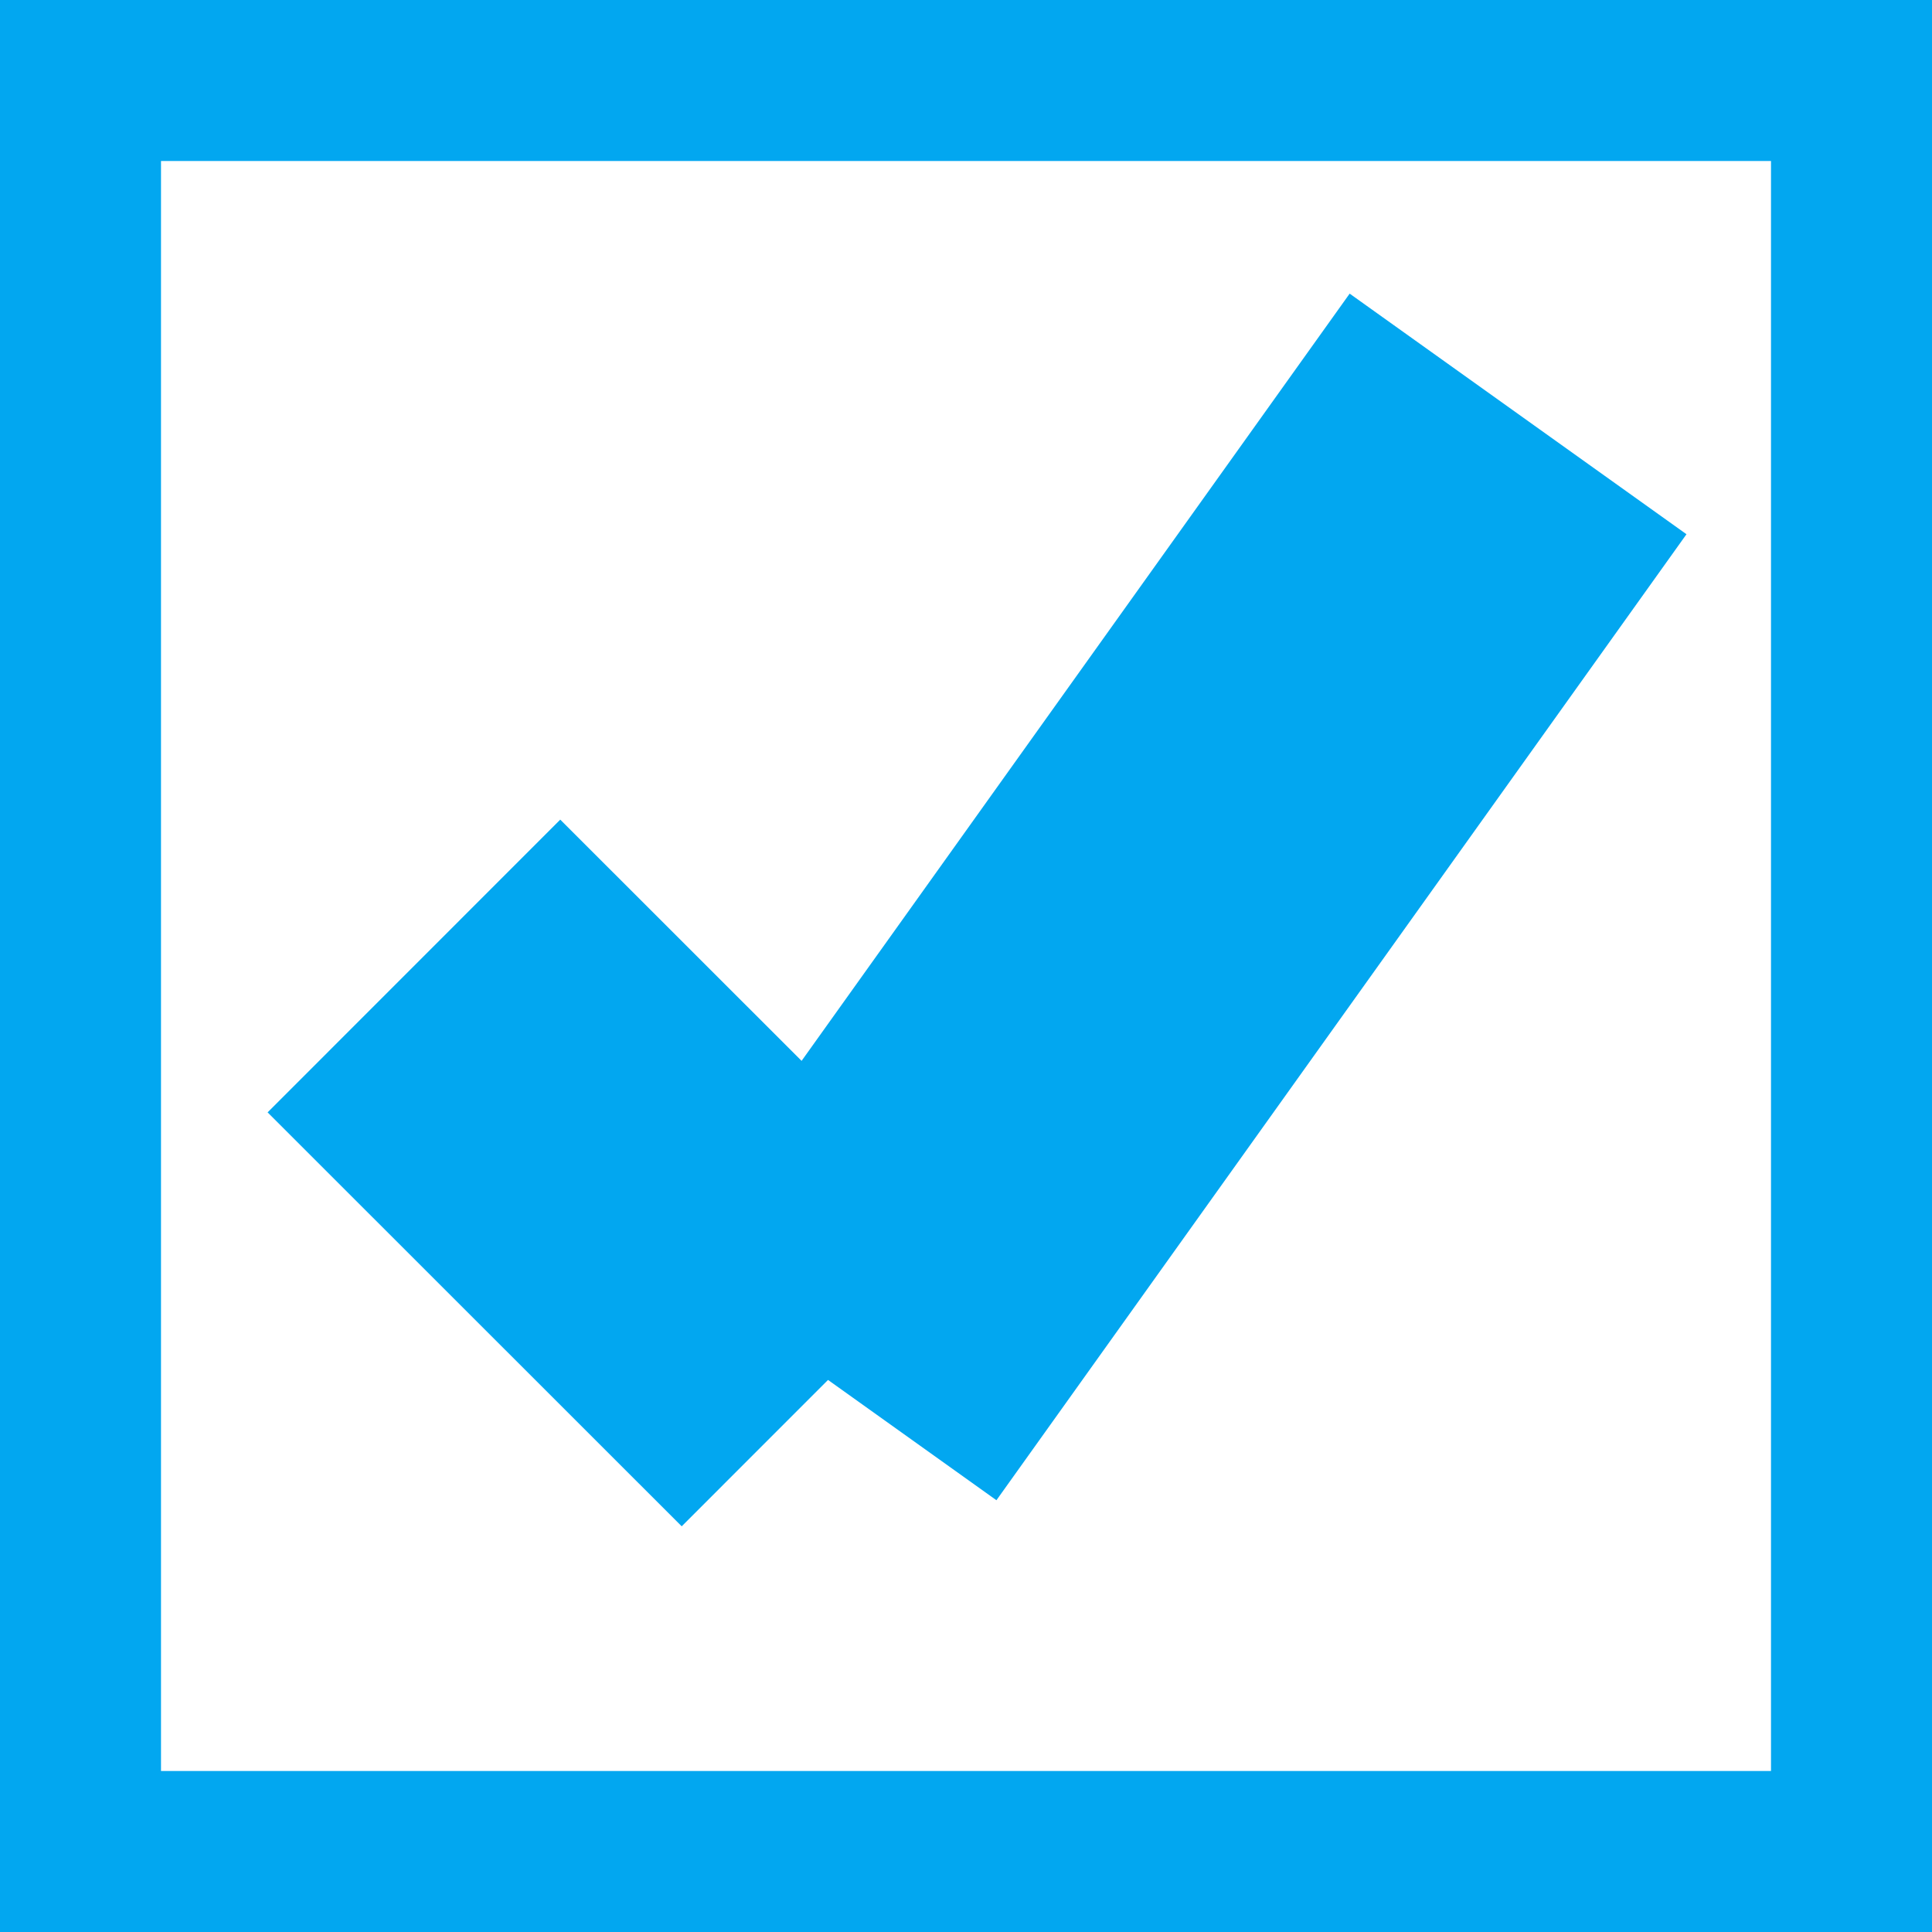
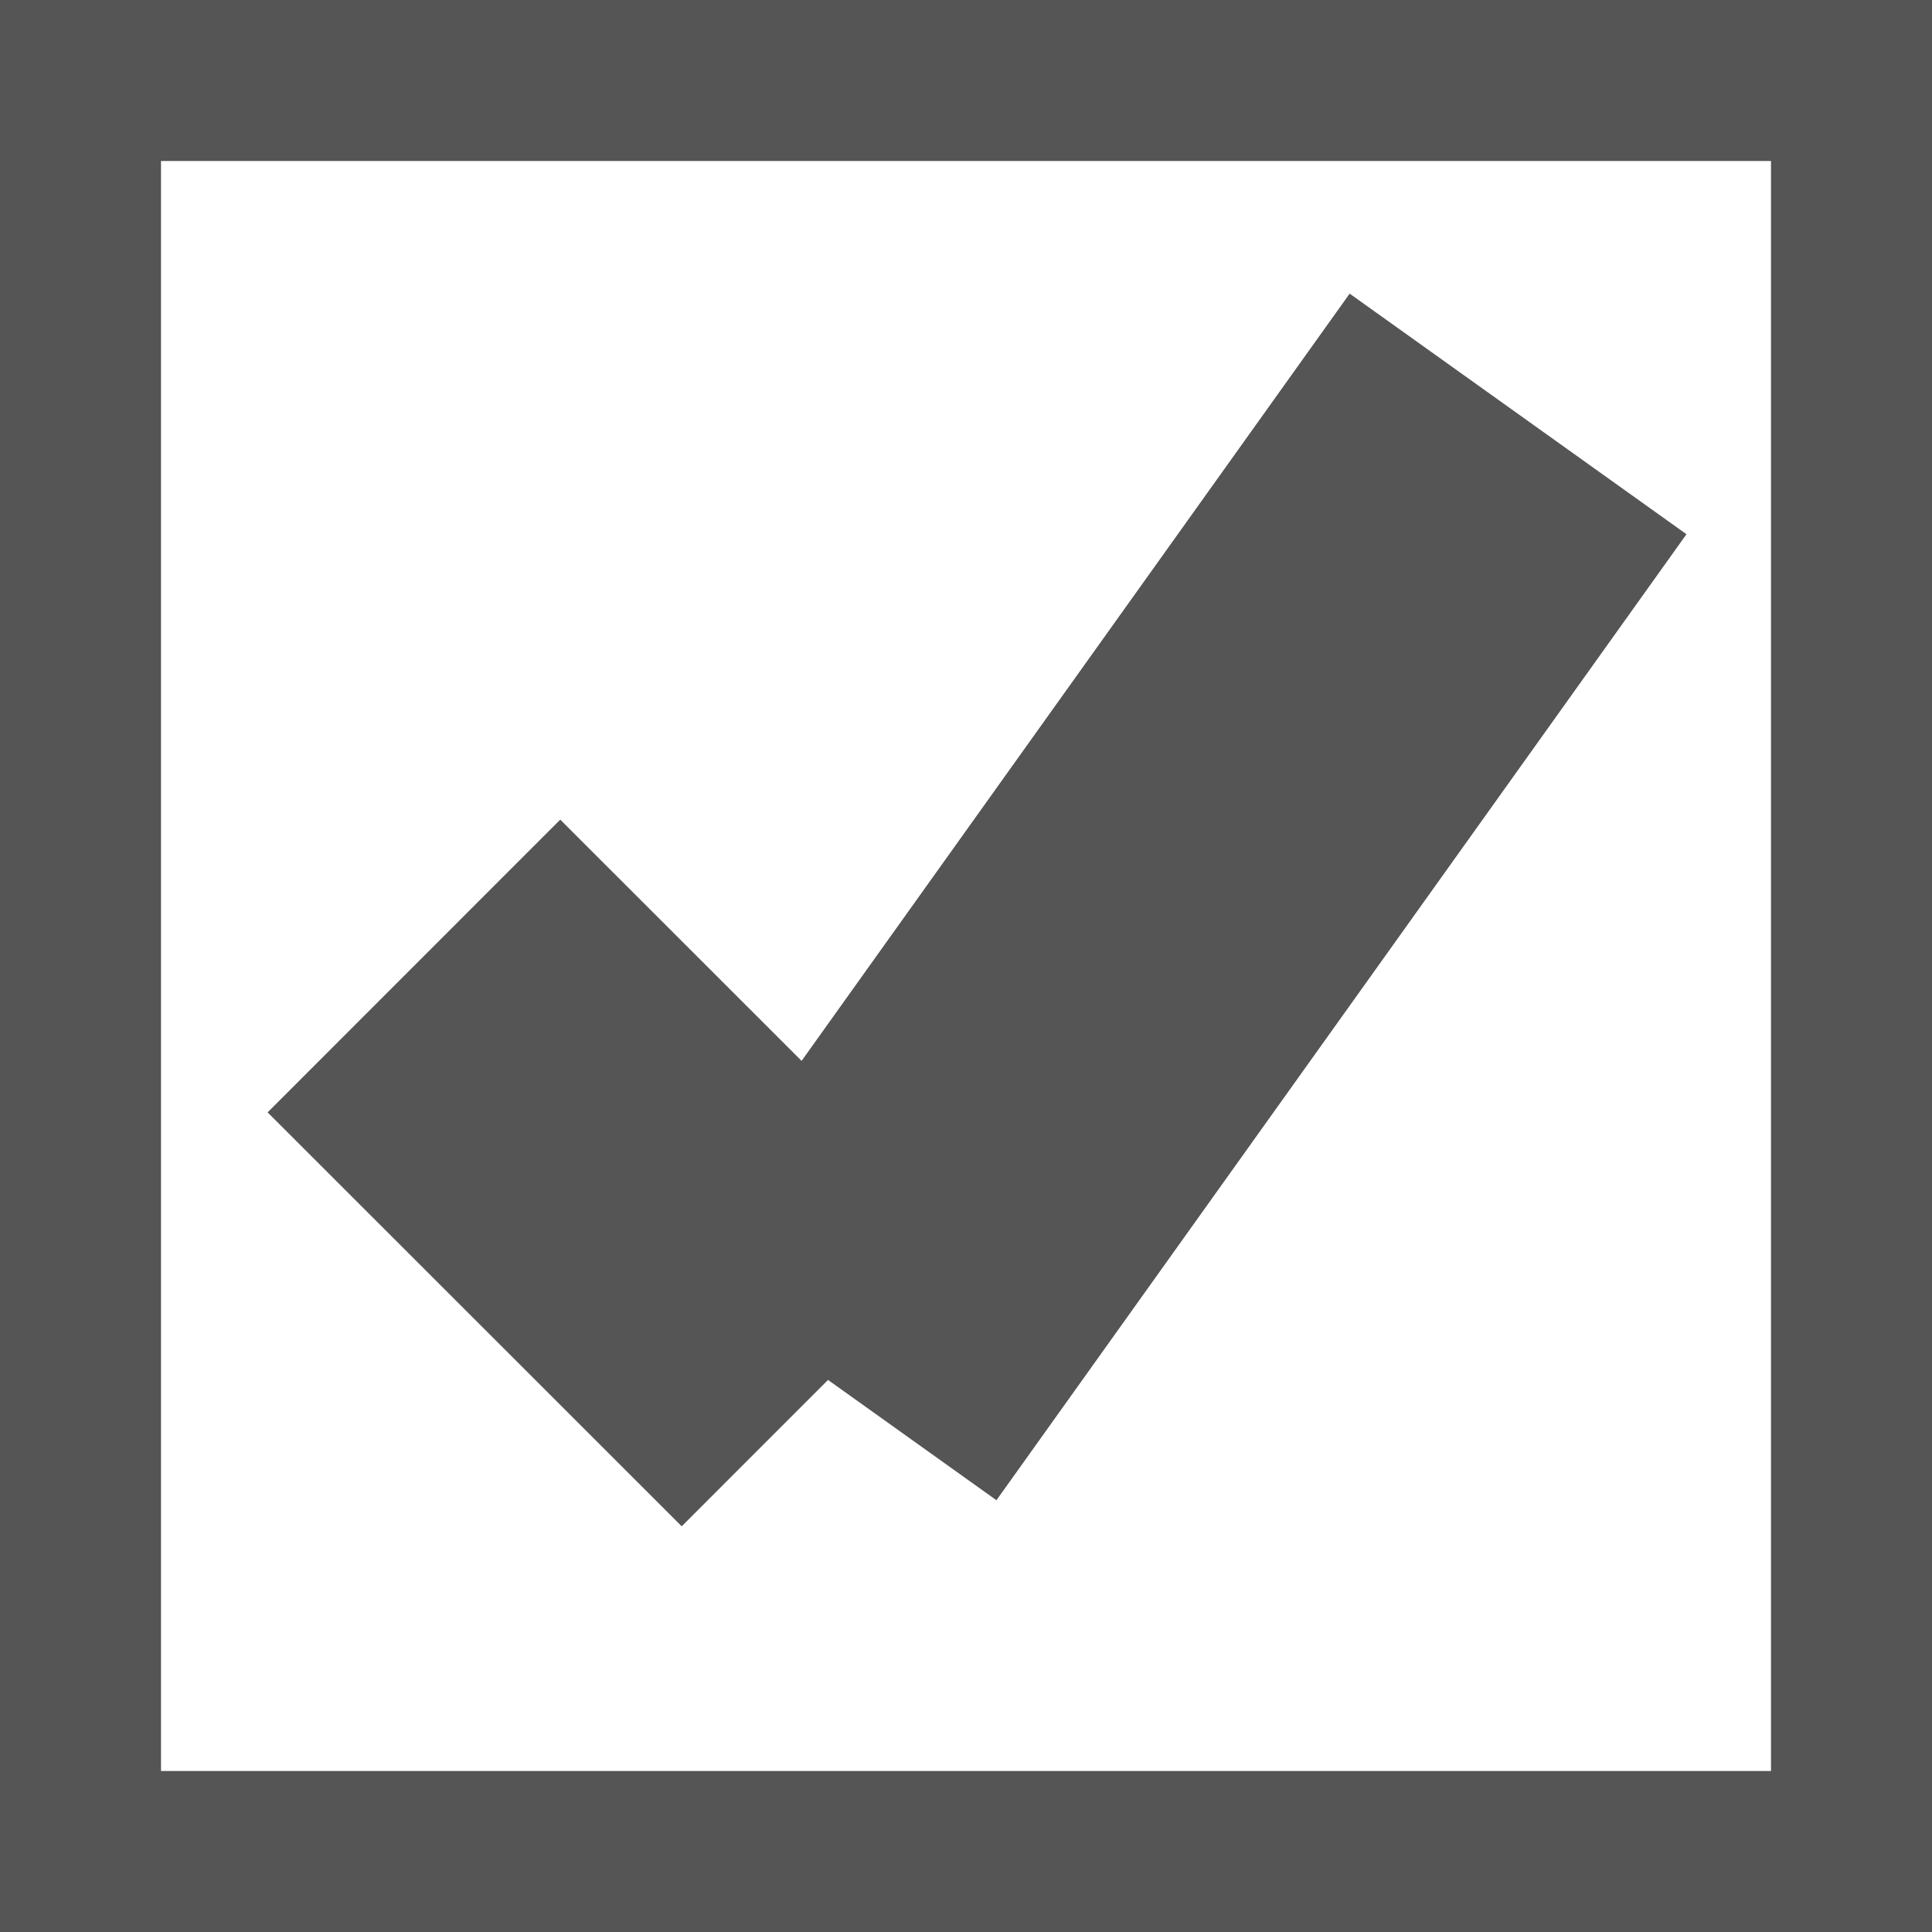
- <svg xmlns="http://www.w3.org/2000/svg" version="1.1" width="12px" height="12px" viewBox="742 966  12 12">
-   <path d="M 742.5 966.5  L 753.5 966.5  L 753.5 977.5  L 742.5 977.5  L 742.5 966.5  Z " fill-rule="nonzero" fill="#ffffff" stroke="none" />
-   <path d="M 742.5 966.5  L 753.5 966.5  L 753.5 977.5  L 742.5 977.5  L 742.5 966.5  Z " stroke-width="1" stroke="#02a7f0" fill="none" />
-   <path d="M 744.571 972  L 747.143 974.571  " stroke-width="2.571" stroke="#02a7f0" fill="none" />
-   <path d="M 747.143 974.571  L 751.429 968.571  " stroke-width="2.571" stroke="#02a7f0" fill="none" />
+ <svg xmlns="http://www.w3.org/2000/svg" version="1.1" width="12px" height="12px" viewBox="742 994  12 12">
+   <path d="M 742.5 994.5  L 753.5 994.5  L 753.5 1005.5  L 742.5 1005.5  L 742.5 994.5  Z " fill-rule="nonzero" fill="#ffffff" stroke="none" />
+   <path d="M 742.5 994.5  L 753.5 994.5  L 753.5 1005.5  L 742.5 1005.5  L 742.5 994.5  Z " stroke-width="1" stroke="#555555" fill="none" />
+   <path d="M 744.571 1000  L 747.143 1002.571  " stroke-width="2.571" stroke="#555555" fill="none" />
+   <path d="M 747.143 1002.571  L 751.429 996.571  " stroke-width="2.571" stroke="#555555" fill="none" />
</svg>
